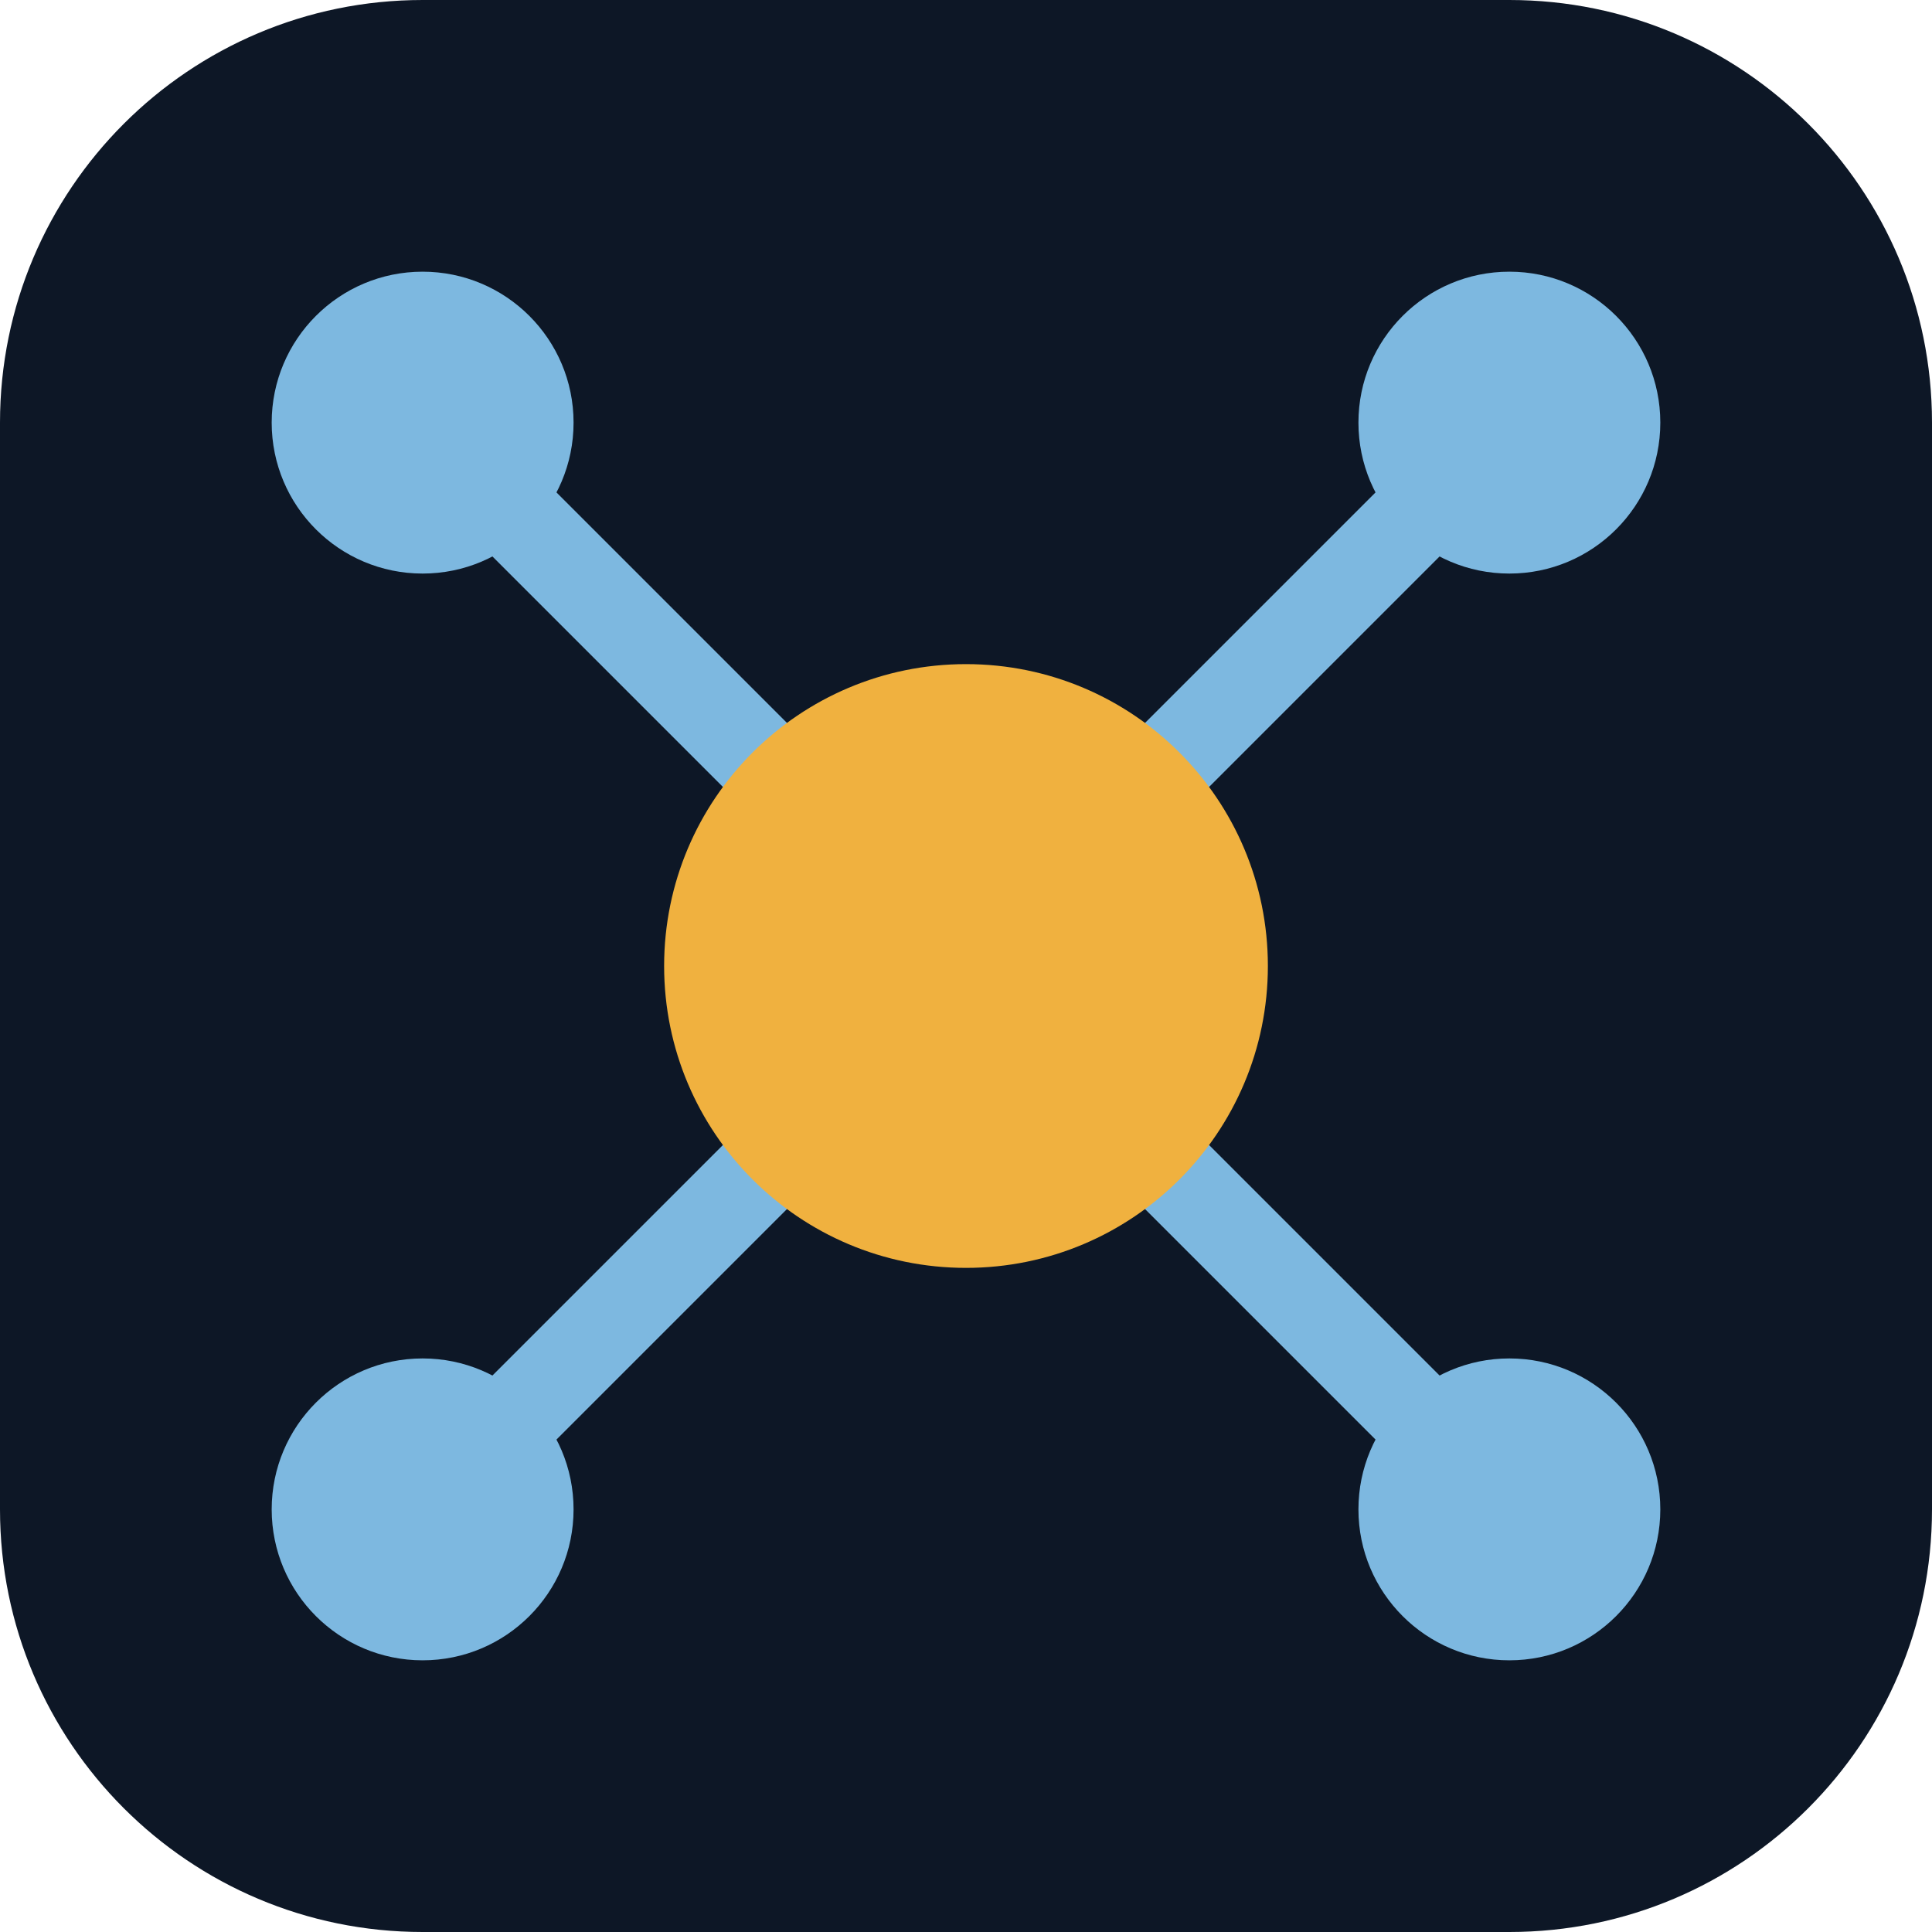
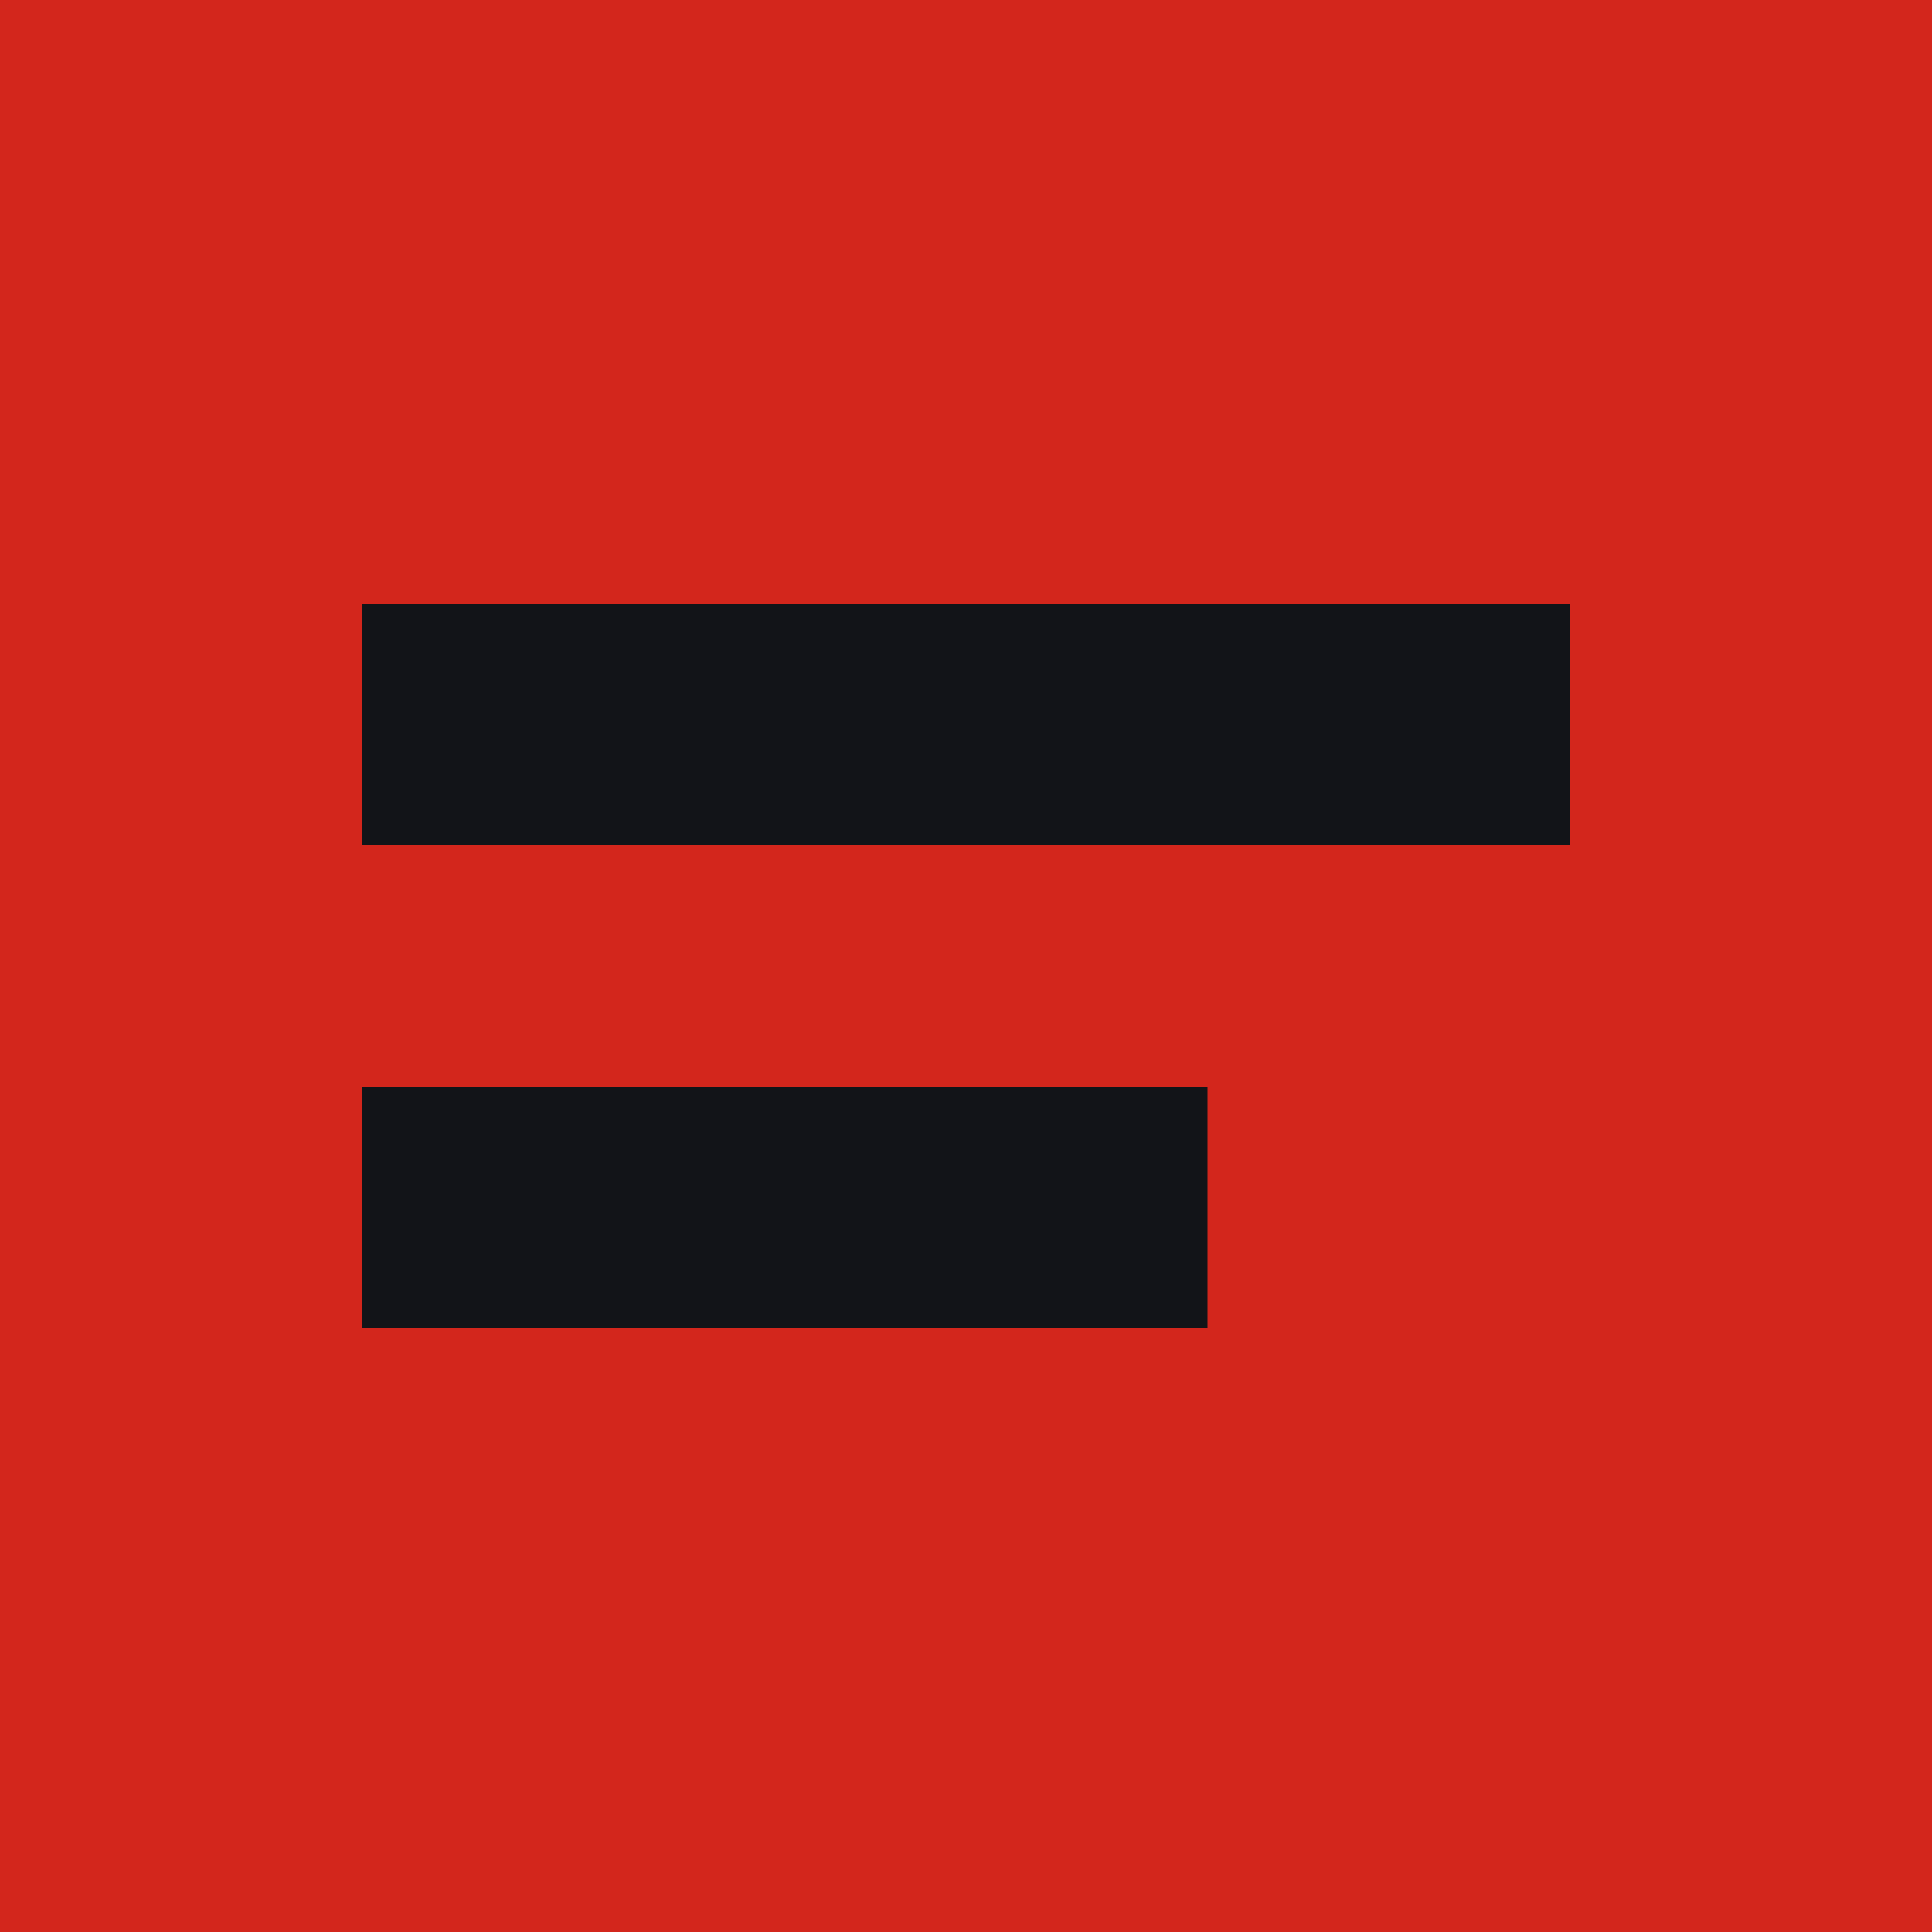
<svg xmlns="http://www.w3.org/2000/svg" viewBox="0 0 64 64">
-   <rect width="64" height="64" rx="14" fill="#0d1726" />
-   <g stroke="#7db8e0" stroke-width="3">
-     <line x1="32" y1="32" x2="14" y2="14" />
-     <line x1="32" y1="32" x2="50" y2="14" />
-     <line x1="32" y1="32" x2="14" y2="50" />
-     <line x1="32" y1="32" x2="50" y2="50" />
-   </g>
-   <g fill="#7db8e0">
-     <circle cx="14" cy="14" r="5" />
-     <circle cx="50" cy="14" r="5" />
-     <circle cx="14" cy="50" r="5" />
-     <circle cx="50" cy="50" r="5" />
-   </g>
-   <circle cx="32" cy="32" r="10" fill="#f0b13f" />
+   <rect width="64" height="64" fill="#d3261c" />
+   <rect x="12" y="20" width="40" height="8" fill="#121418" />
+   <rect x="12" y="36" width="28" height="8" fill="#121418" />
</svg>
